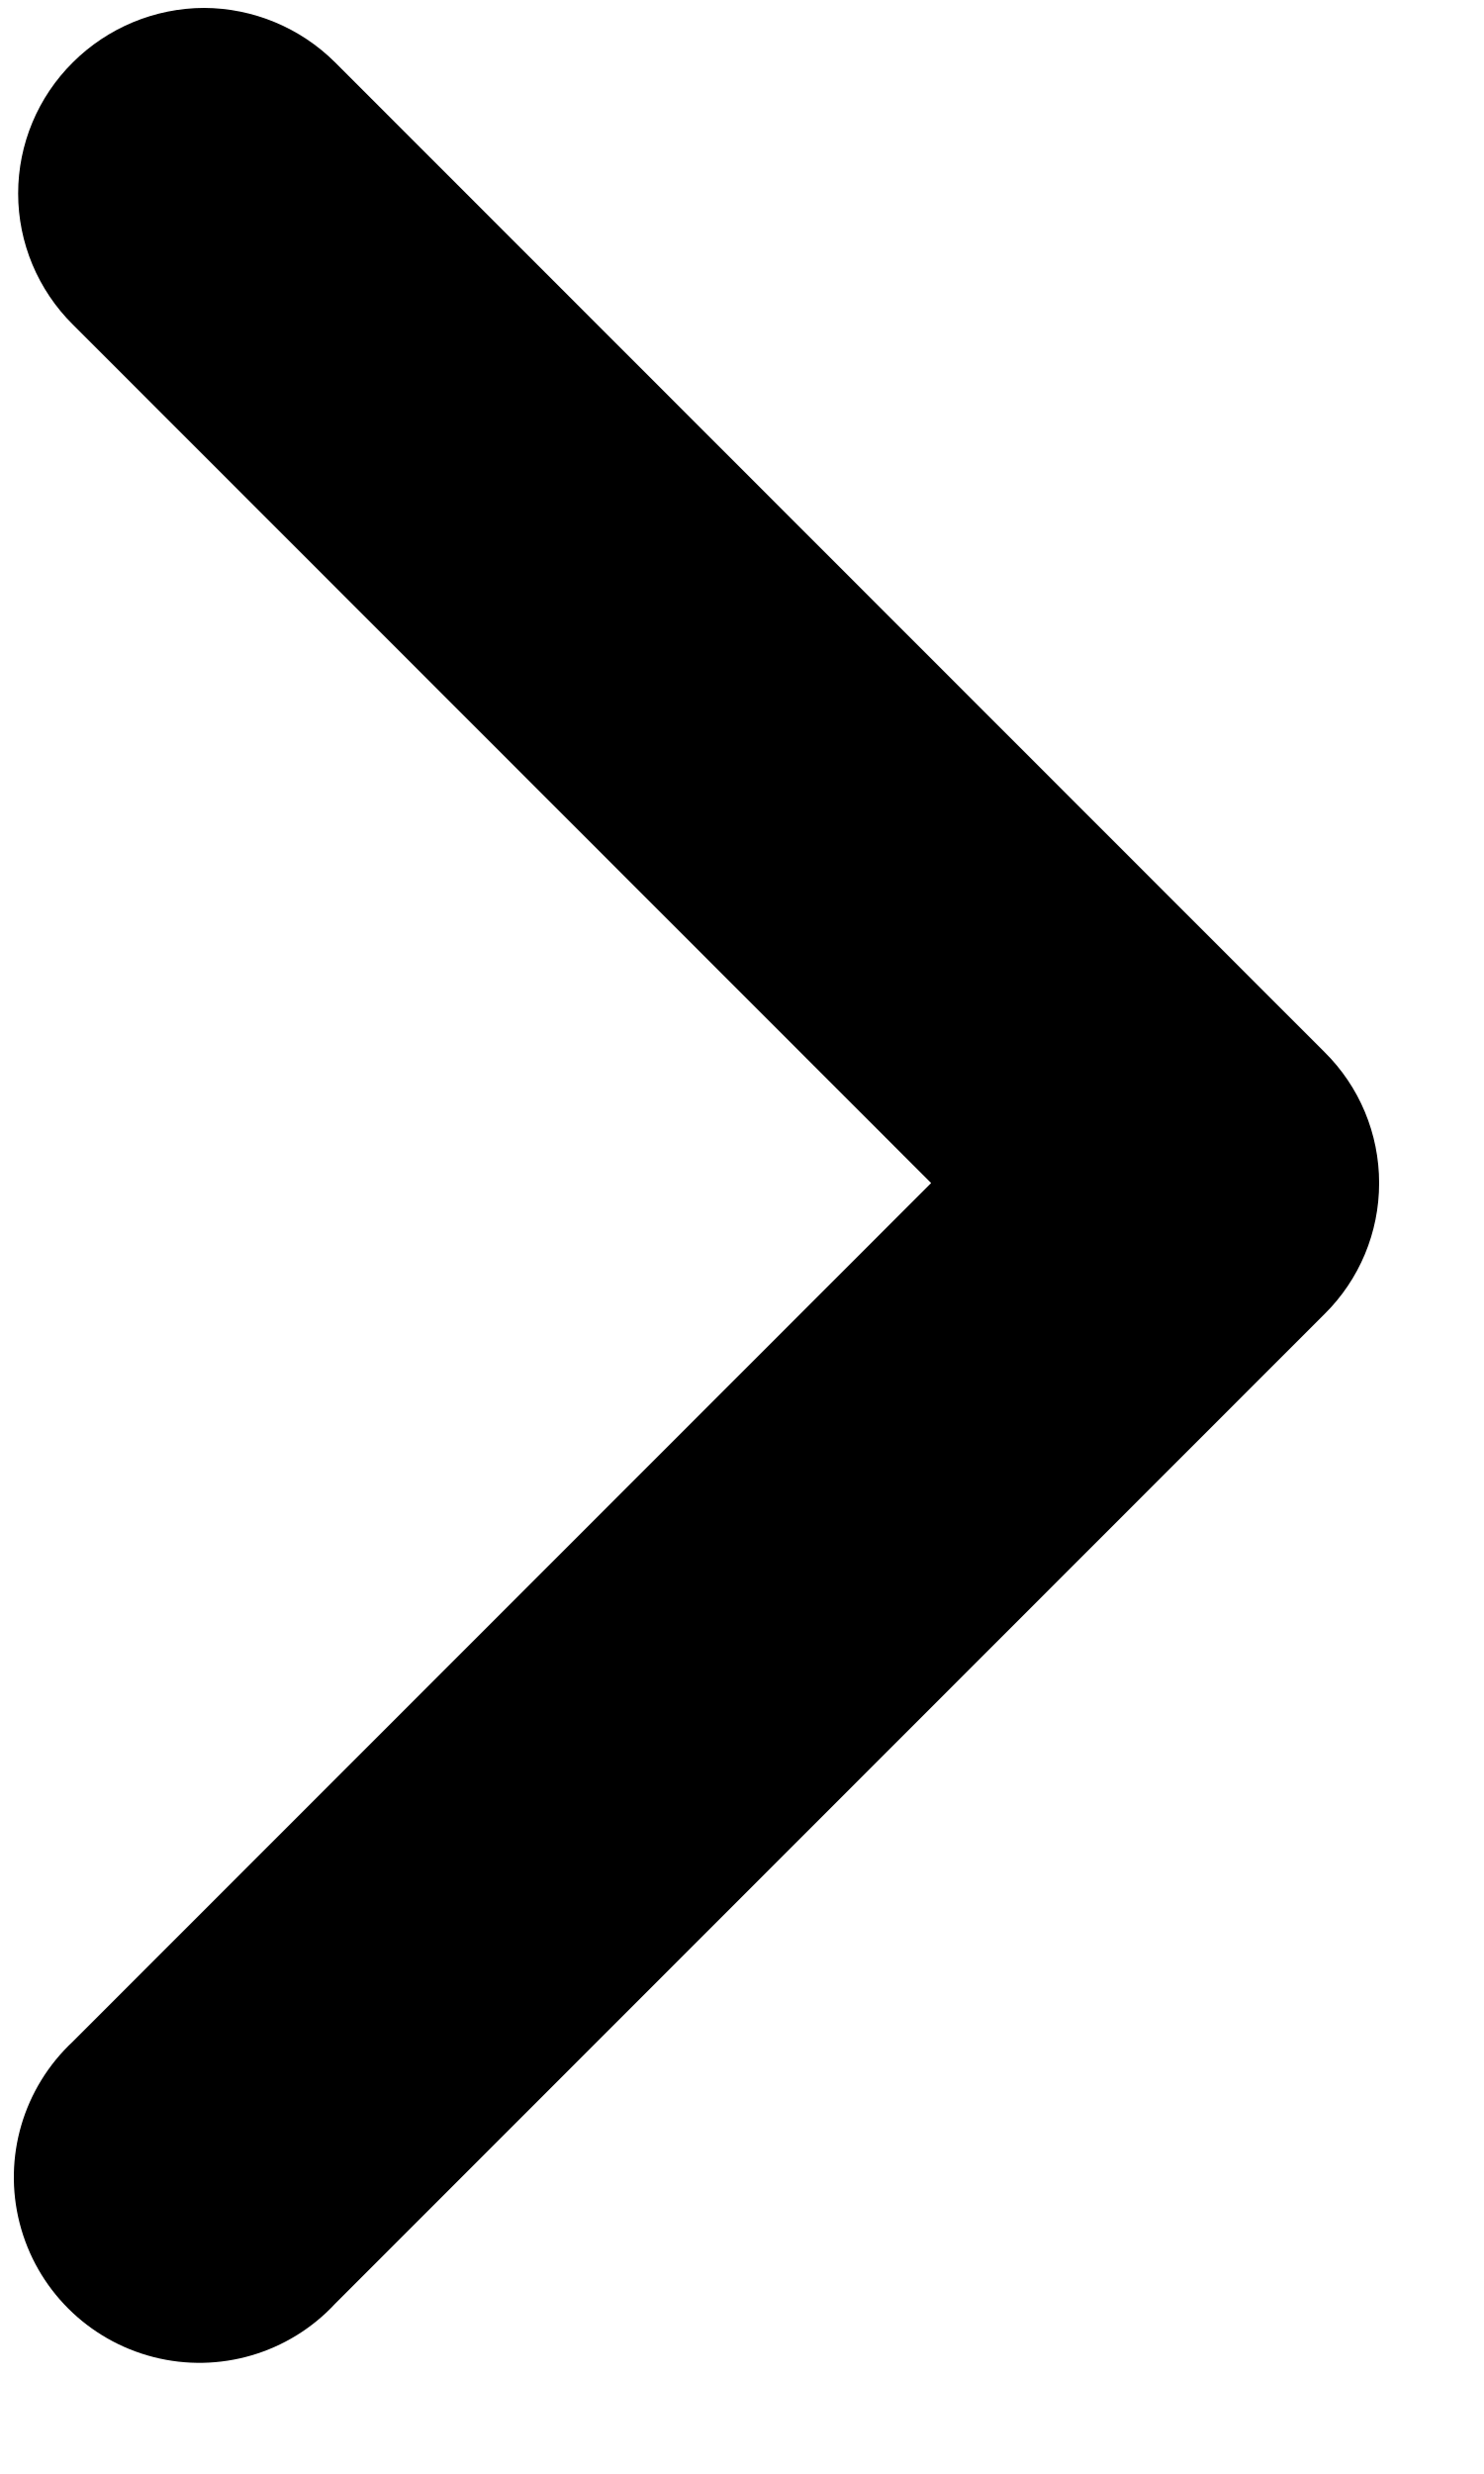
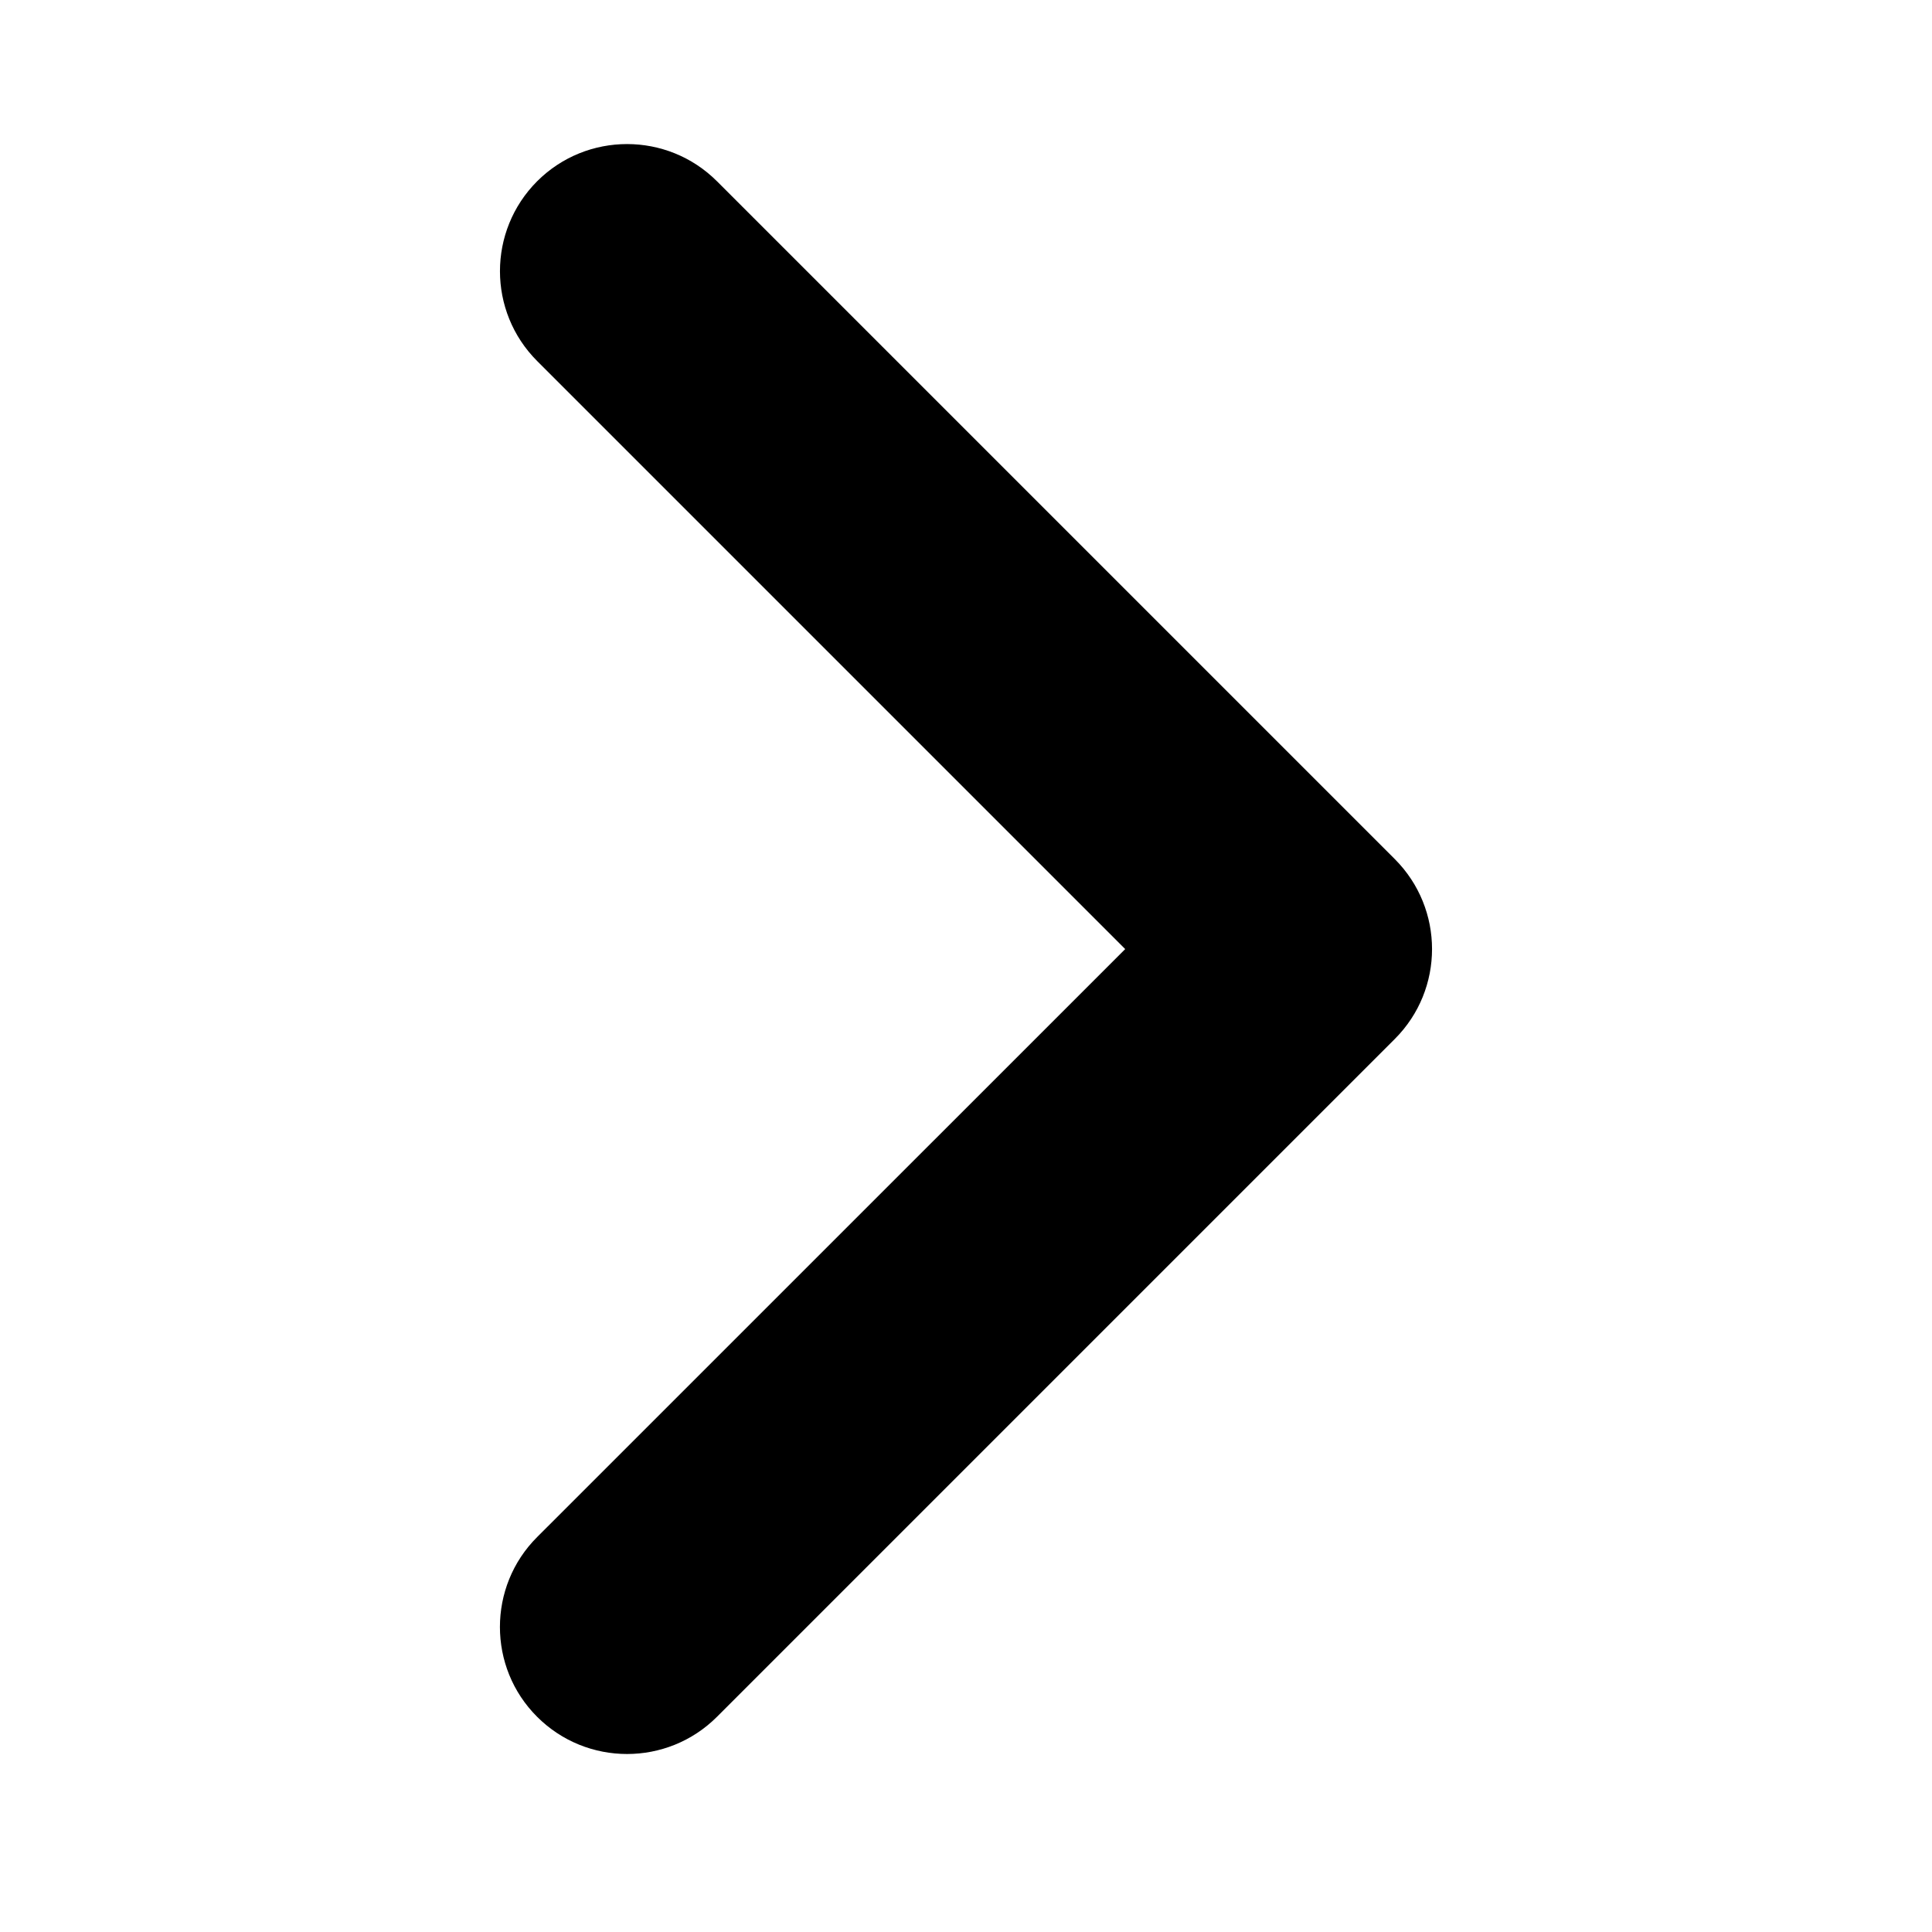
- <svg xmlns="http://www.w3.org/2000/svg" width="9" height="15" viewBox="0 0 9 15" fill="none">
-   <path d="M1.237 0.048C1.535 0.049 1.821 0.168 2.032 0.378L8.032 6.378C8.245 6.588 8.364 6.874 8.364 7.173C8.364 7.472 8.245 7.758 8.032 7.968L2.032 13.968C1.752 14.269 1.329 14.393 0.931 14.291C0.532 14.189 0.221 13.878 0.119 13.479C0.017 13.081 0.141 12.659 0.442 12.378L5.647 7.173L0.442 1.968C0.23 1.758 0.11 1.472 0.11 1.173C0.11 0.874 0.23 0.588 0.442 0.378C0.653 0.168 0.939 0.049 1.237 0.048Z" fill="black" />
+ <svg xmlns="http://www.w3.org/2000/svg" width="25" height="25" viewBox="0 0 25 25" fill="none">
+   <g id="Right Button">
+     <path id="Icon" fill-rule="evenodd" clip-rule="evenodd" d="M6.469 21.053C6.469 20.632 6.629 20.21 6.951 19.889L14.56 12.281L6.951 4.672C6.309 4.03 6.309 2.988 6.951 2.345C7.593 1.704 8.635 1.704 9.277 2.345L18.049 11.117C18.691 11.76 18.691 12.802 18.049 13.444L9.277 22.216C8.635 22.857 7.593 22.857 6.951 22.216C6.629 21.895 6.469 21.474 6.469 21.053Z" fill="black" />
+   </g>
</svg>
